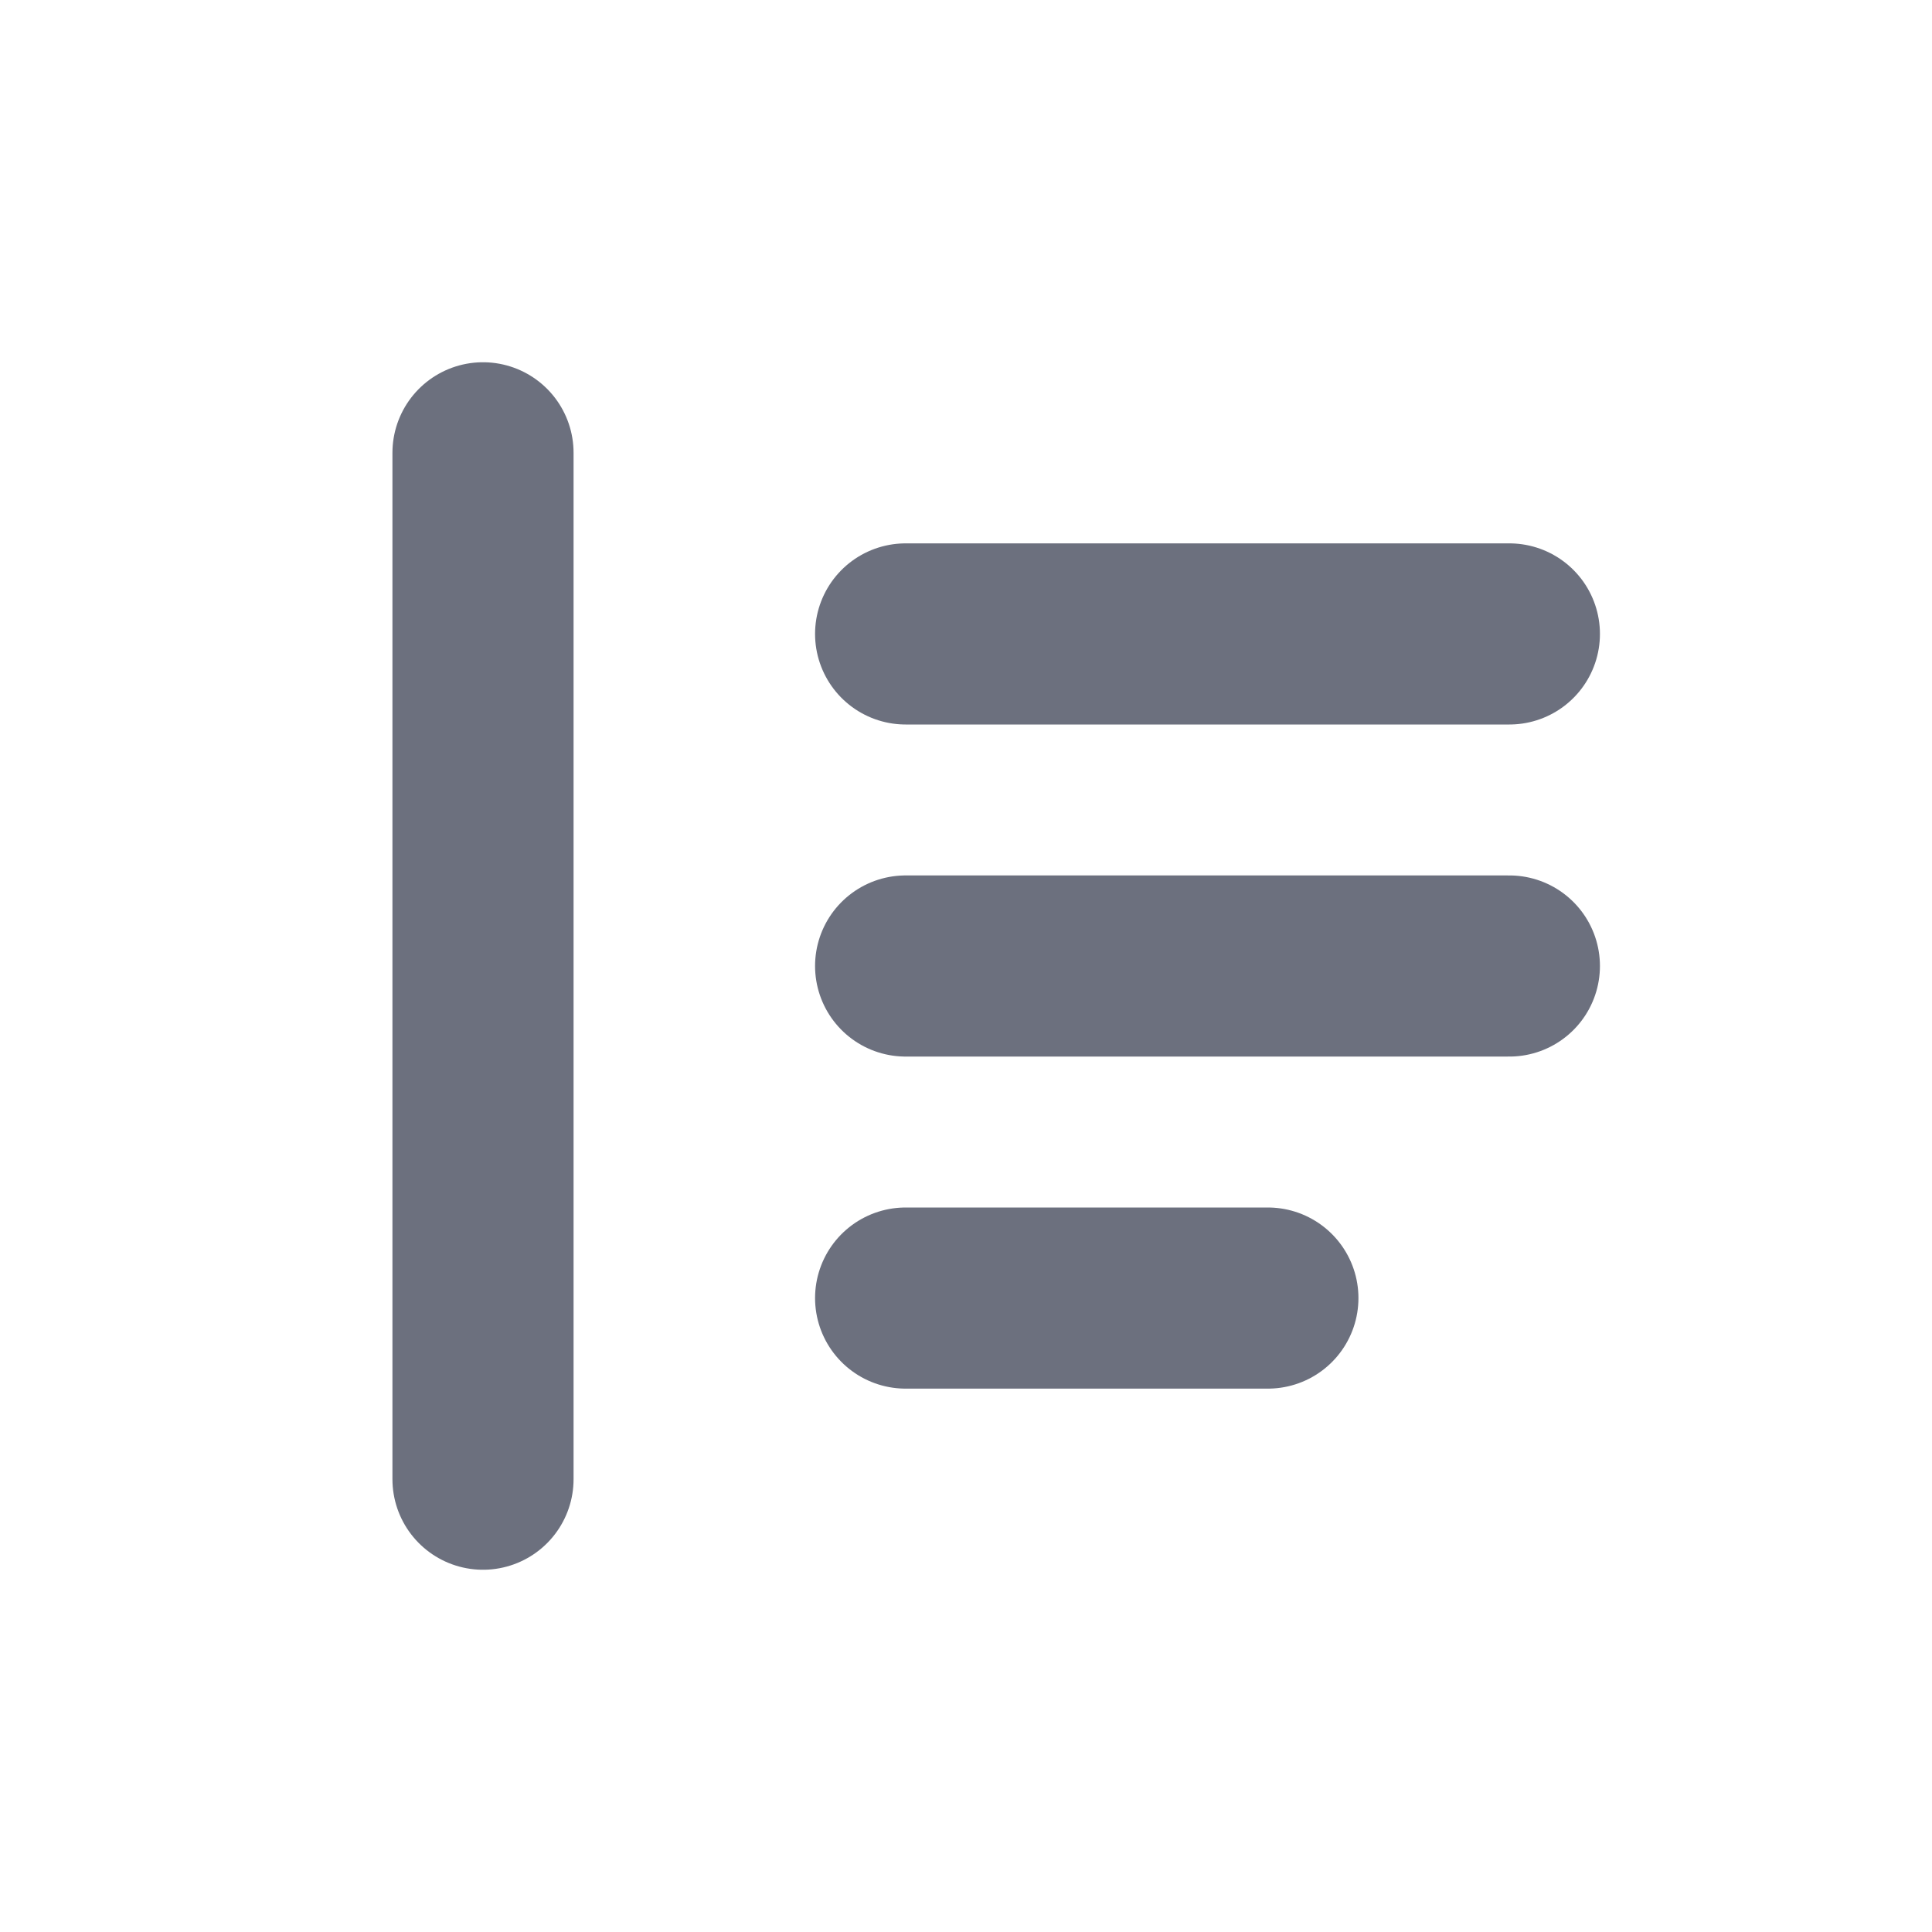
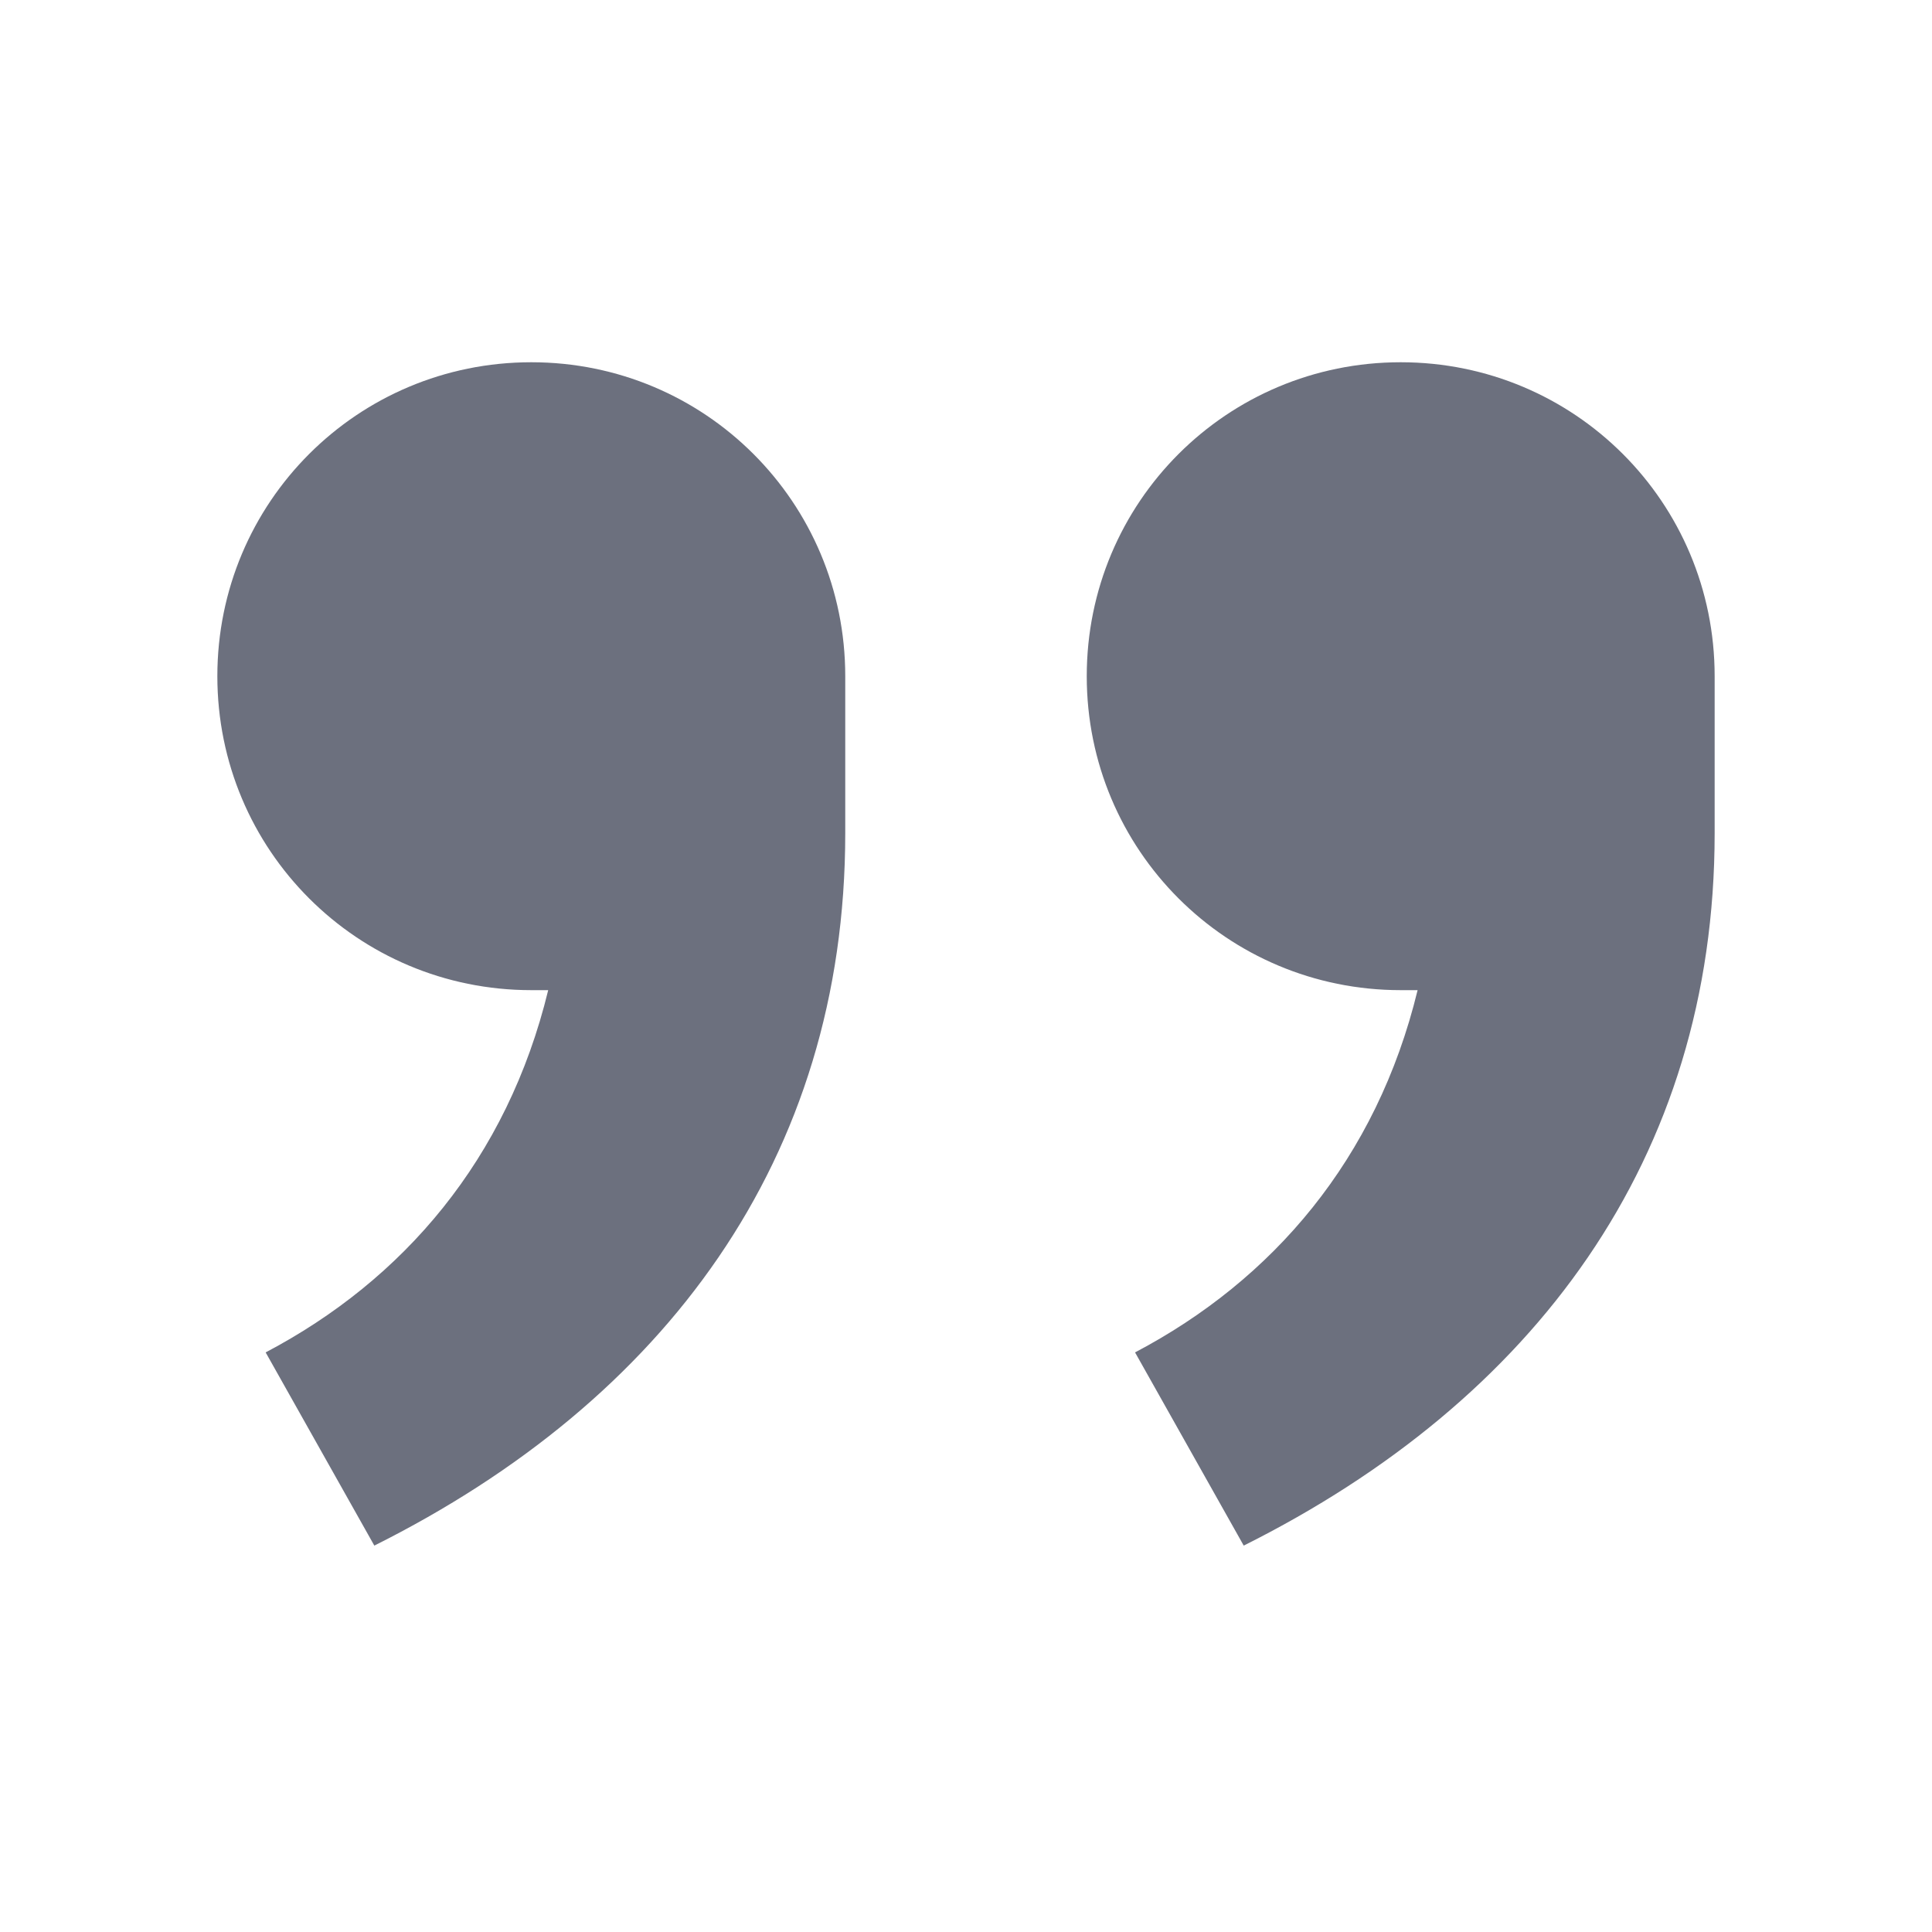
<svg xmlns="http://www.w3.org/2000/svg" width="16" height="16" viewBox="0 0 16 16" fill="none">
-   <path d="M4 3.75V12.25" stroke="#6C707E" stroke-width="1.5" stroke-linecap="round" />
-   <path d="M7.5 5.25H12.5" stroke="#6C707E" stroke-width="1.5" stroke-linecap="round" />
-   <path d="M7.5 8H12.5" stroke="#6C707E" stroke-width="1.5" stroke-linecap="round" />
-   <path d="M7.5 10.75H10.5" stroke="#6C707E" stroke-width="1.5" stroke-linecap="round" />
+   <path d="M7 5.6C7 4.16 5.84 3 4.4 3 2.96 3 1.8 4.16 1.8 5.6c0 1.44 1.16 2.6 2.6 2.6h.14C4.2 9.6 3.34 10.6 2.2 11.2l.9 1.6C5.5 11.6 7 9.6 7 6.9V5.6Z" fill="#6C707E" />
+   <path d="M14.2 5.6c0-1.44-1.16-2.6-2.6-2.6C10.16 3 9 4.16 9 5.6c0 1.44 1.16 2.6 2.6 2.6h.14c-.34 1.4-1.2 2.4-2.34 3l.9 1.6c2.4-1.2 3.9-3.2 3.9-5.9V5.6Z" fill="#6C707E" />
</svg>
